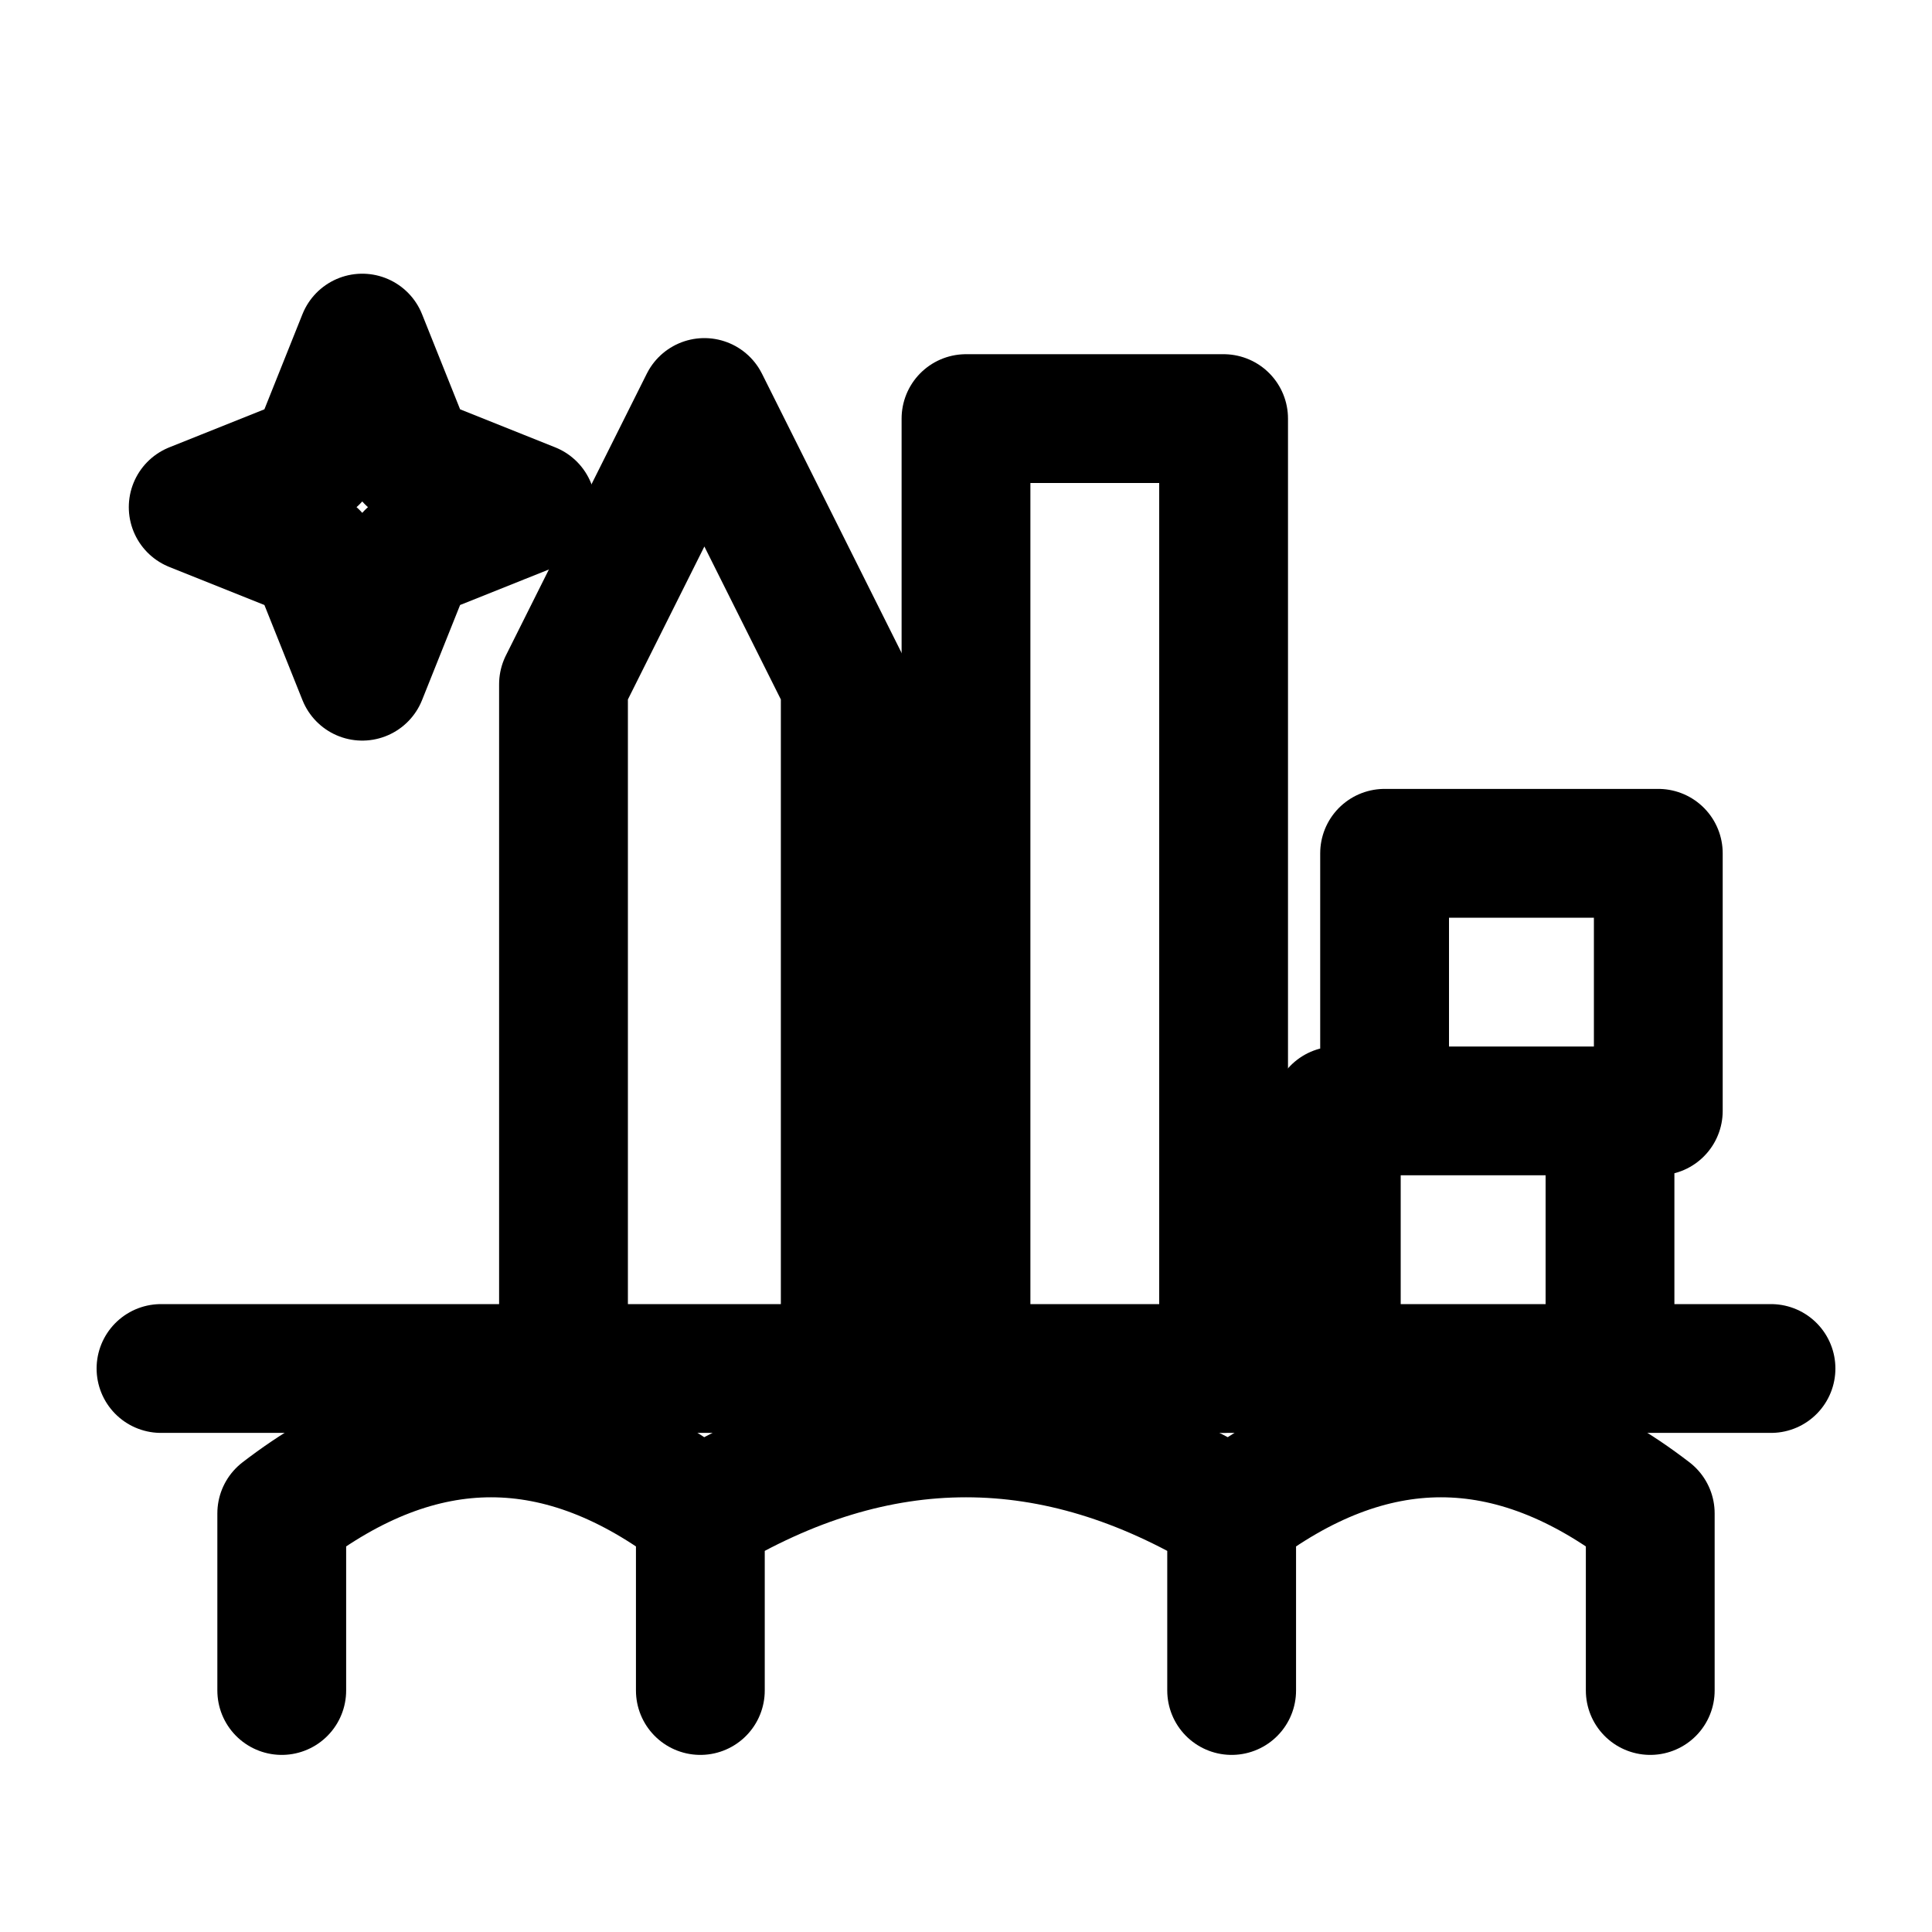
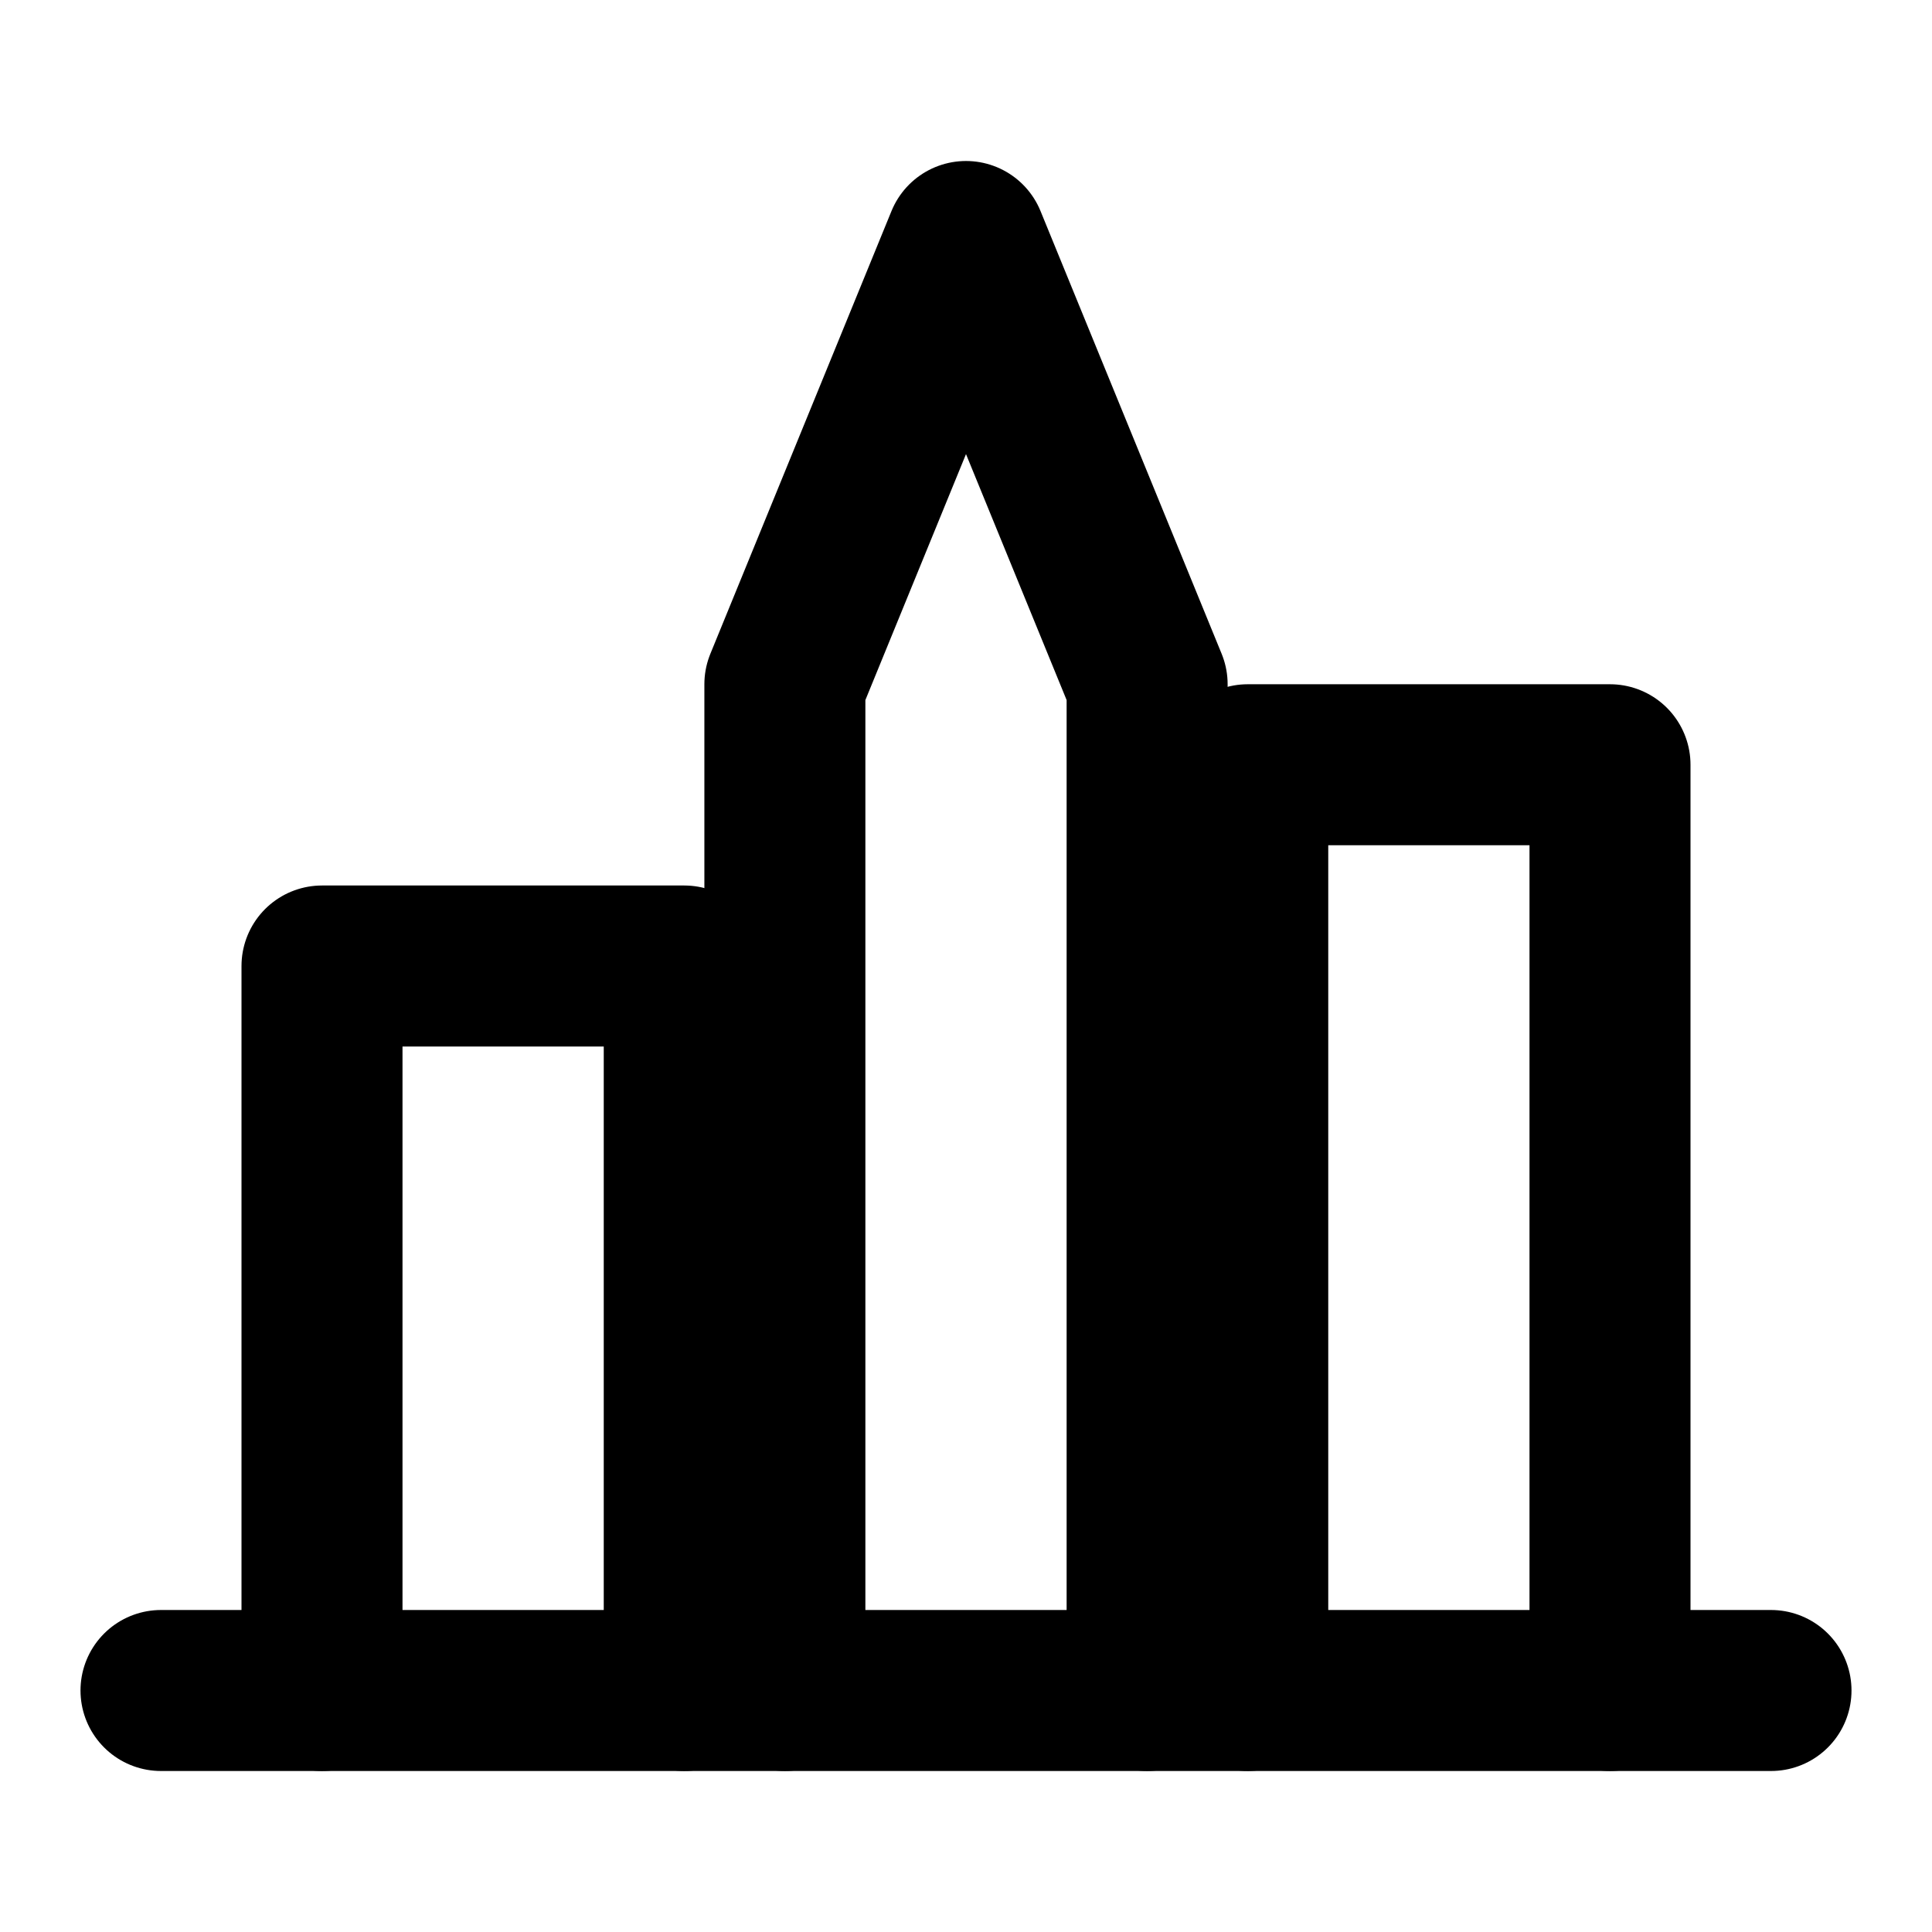
- <svg xmlns="http://www.w3.org/2000/svg" viewBox="0 0 24 24" fill="none" stroke="currentColor" stroke-width="1.6" stroke-linecap="round" stroke-linejoin="round">
-   <path d="M2 17h20" />
-   <path d="M3.5 21v-2.2q2.6-2 5.2 0V21M8.7 21v-2.2q3.3-2 6.6 0V21M15.3 21v-2.2q2.6-2 5.2 0V21" />
-   <path d="M7 17V8.5l1.75-3.5 1.75 3.5V17" />
-   <path d="M12 17V5.2h3.2V17" />
-   <path d="M16.6 17v-3.2h3.4V17M17.2 13.8v-3.2h3.4v3.2" />
-   <path d="M4.5 4.2l.6 1.5 1.5.6-1.5.6-.6 1.5-.6-1.5-1.5-.6 1.5-.6z" />
+ <svg xmlns="http://www.w3.org/2000/svg" viewBox="0 0 24 24" fill="none" stroke="currentColor" stroke-width="2" stroke-linecap="round" stroke-linejoin="round">
+   <path d="M2 21h20" />
+   <path d="M4 21v-9h4.5v9" />
+   <path d="M9.75 21V8.5L12 3l2.25 5.5V21" />
+   <path d="M15.5 21V9.5H20V21" />
</svg>
